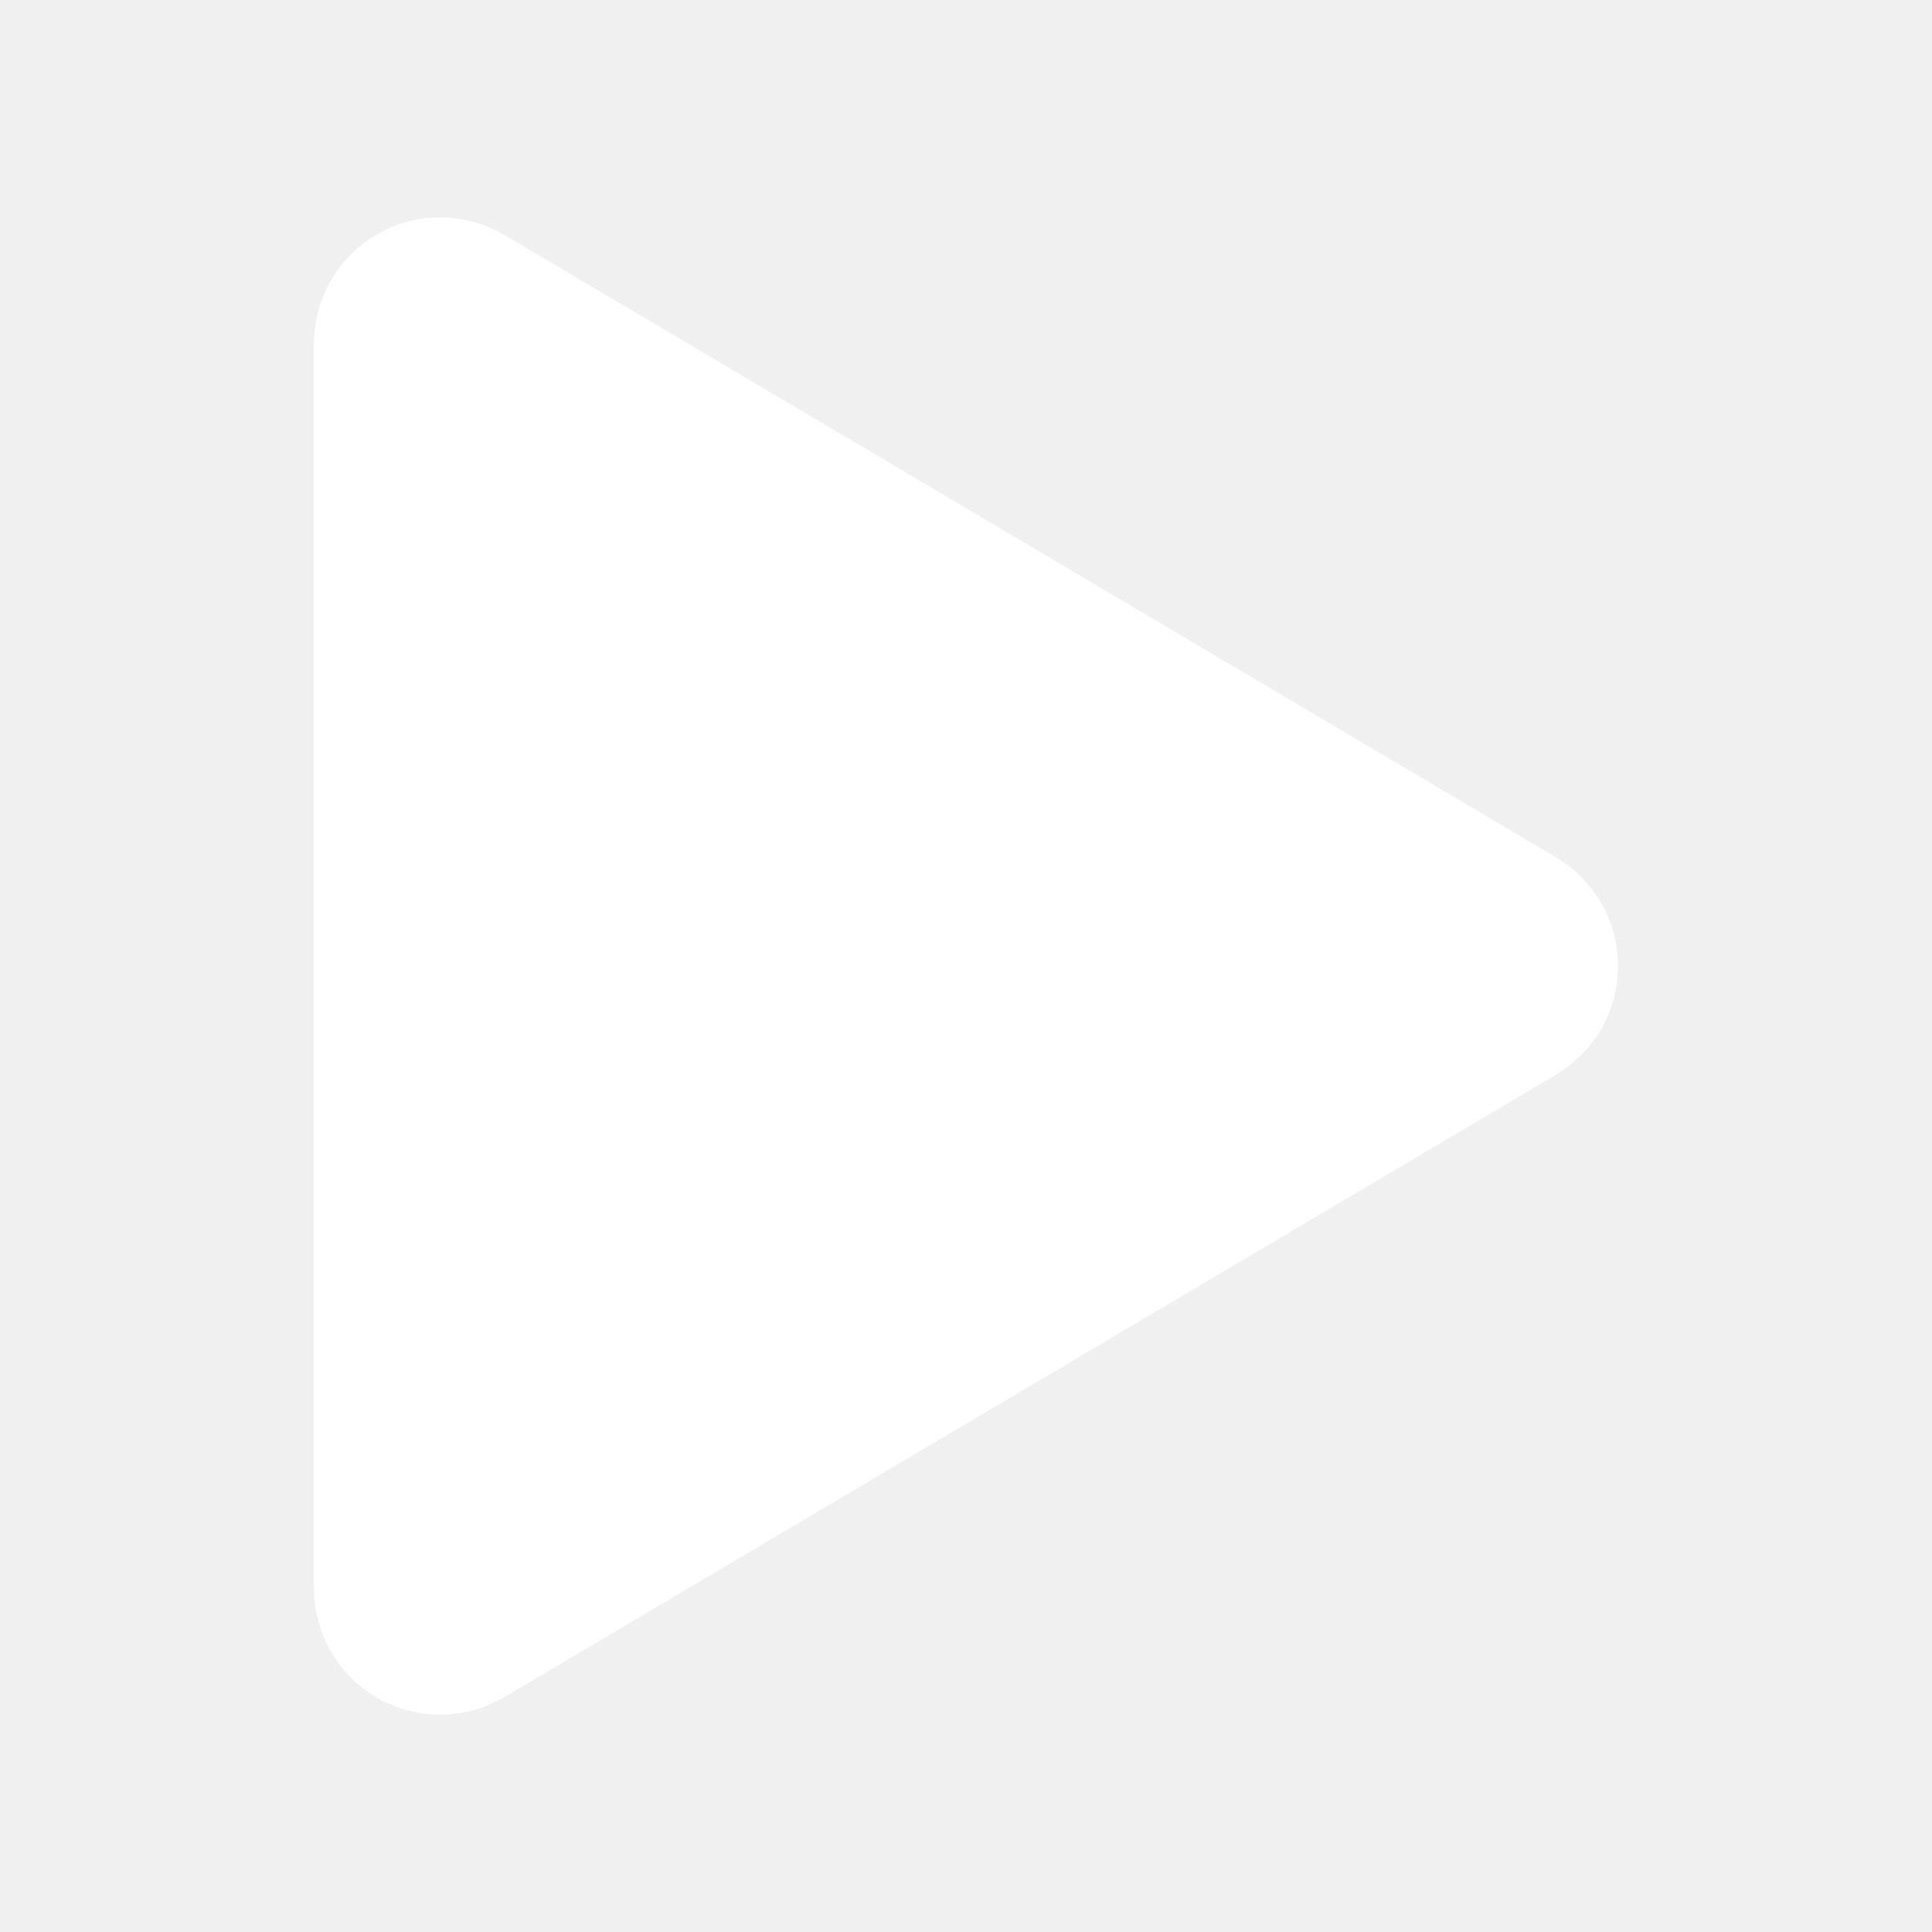
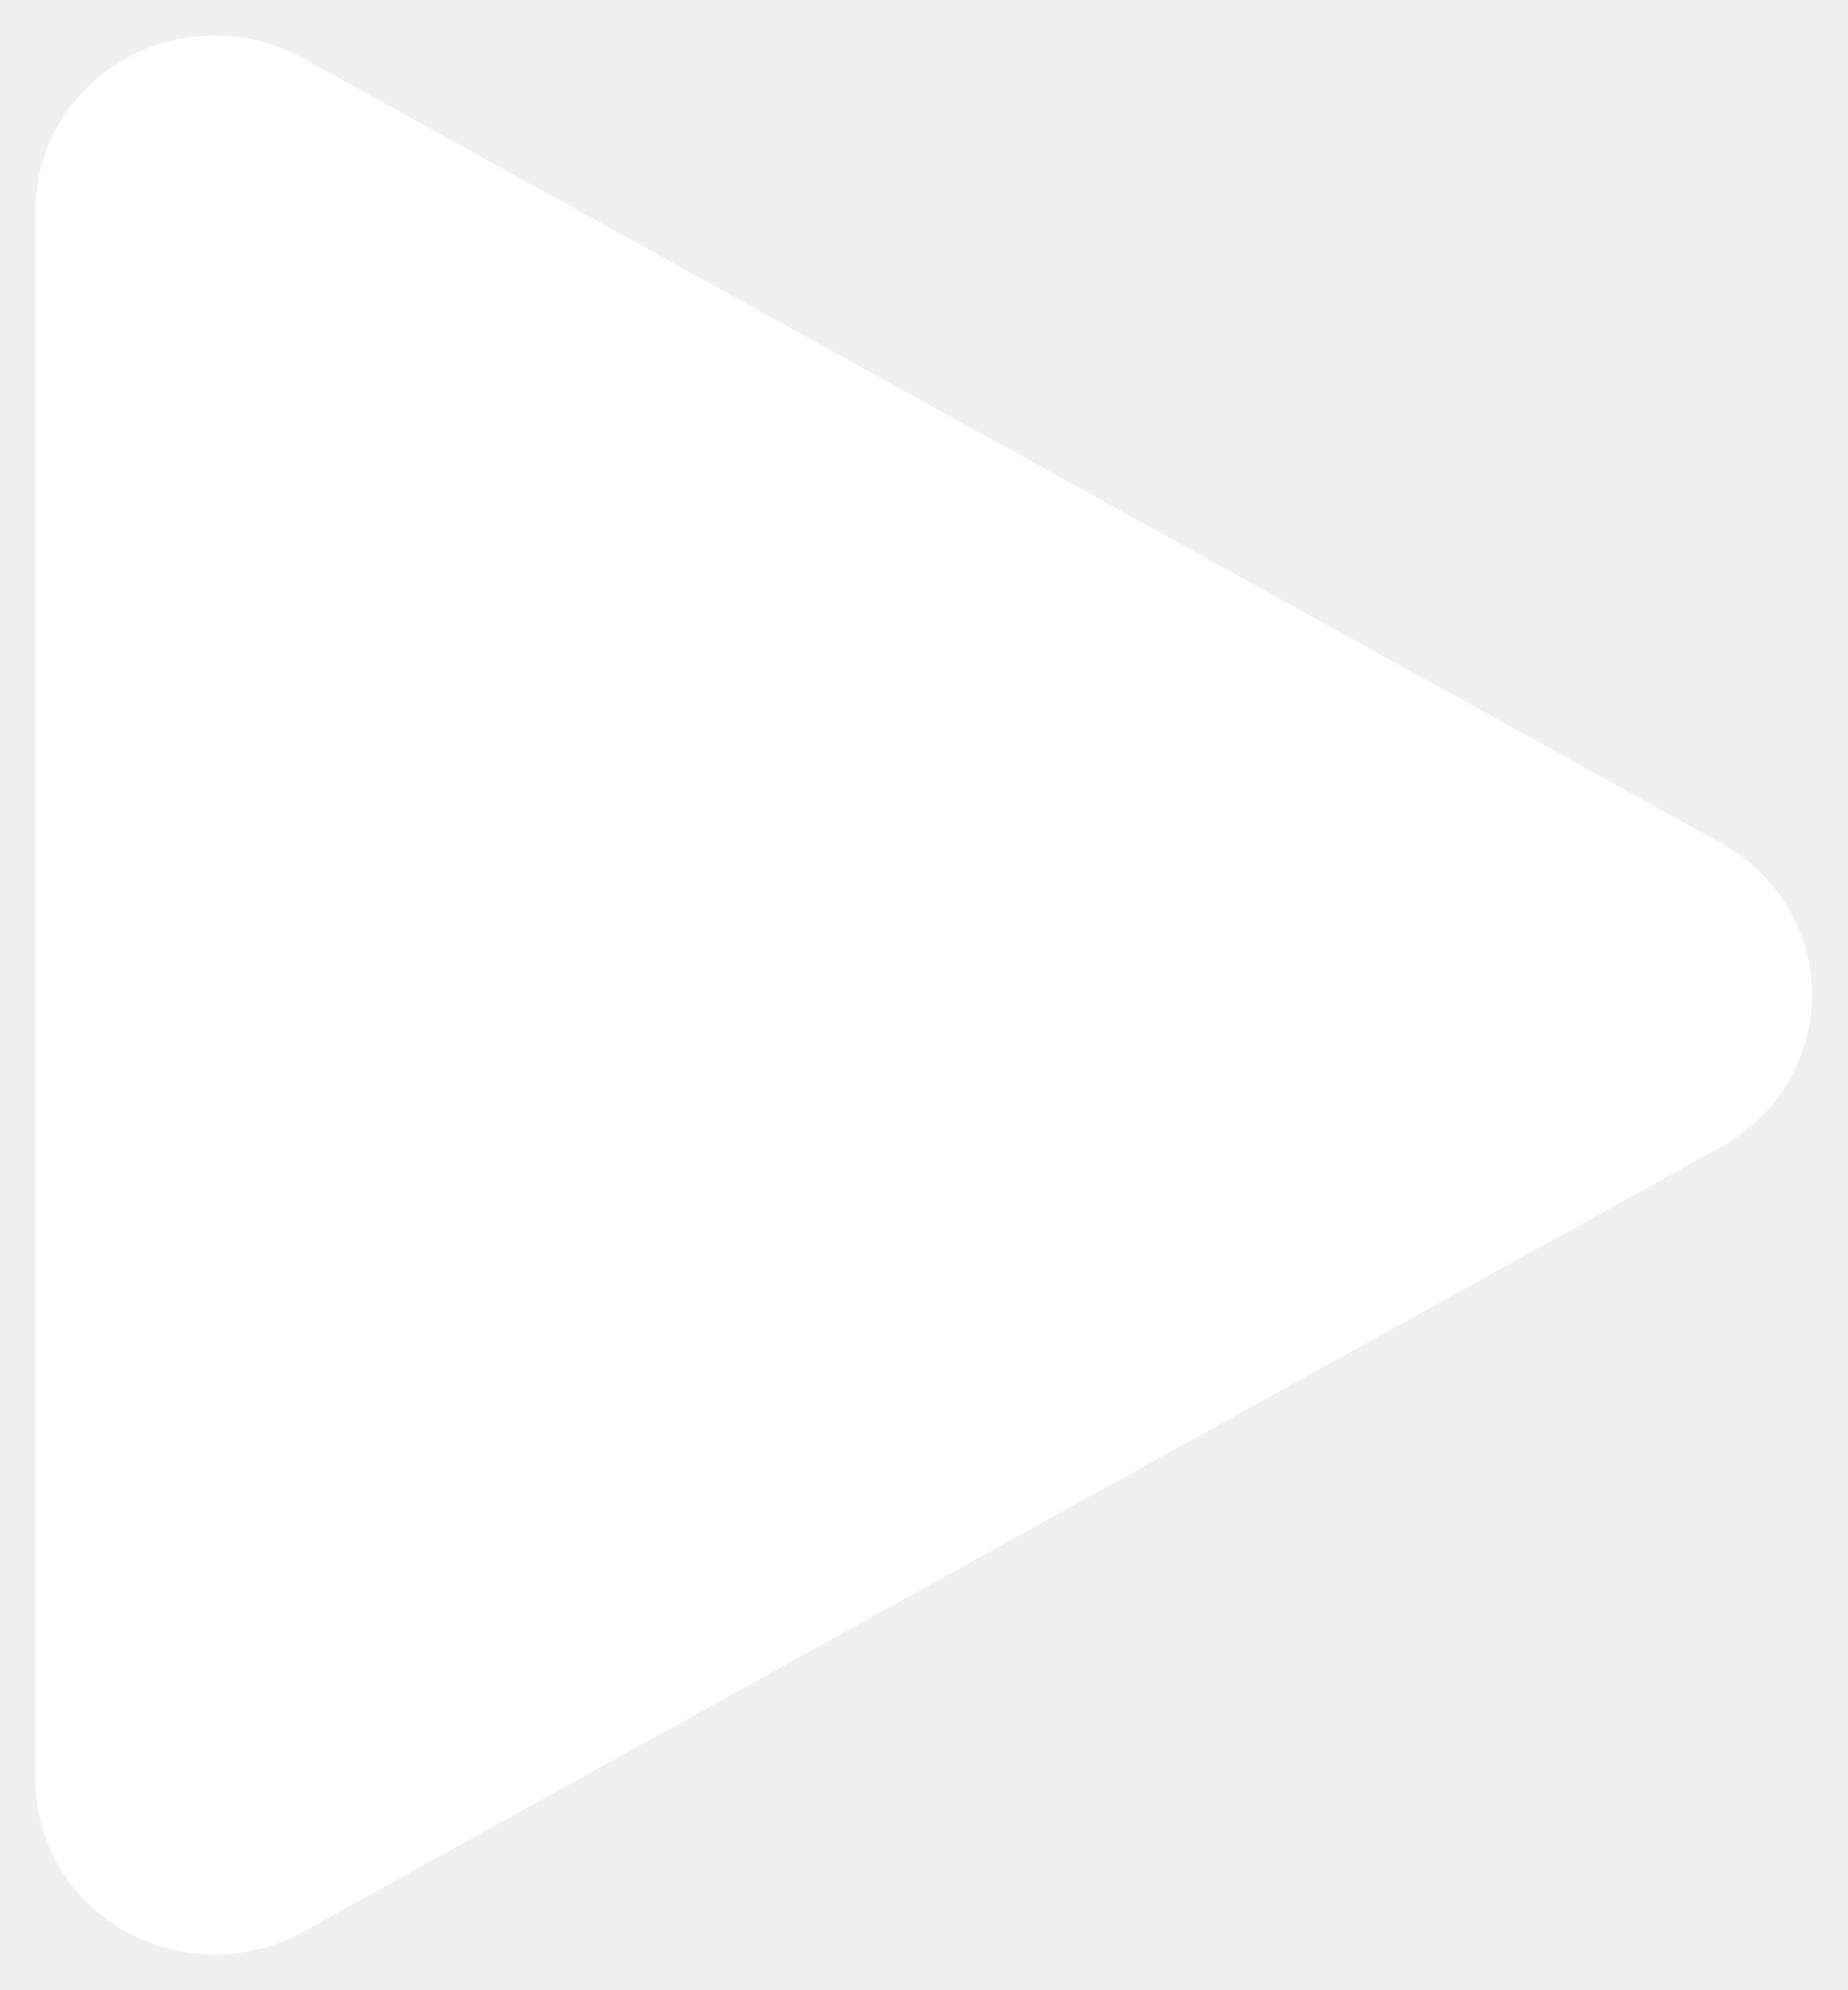
- <svg xmlns="http://www.w3.org/2000/svg" width="20" height="20" viewBox="0 0 20 20" fill="none">
-   <path d="M4.841 3.078C4.757 3.028 4.66 3.001 4.562 3C4.464 2.999 4.367 3.024 4.281 3.073C4.196 3.122 4.125 3.192 4.075 3.277C4.026 3.362 4 3.458 4 3.556V16.444C4 16.542 4.026 16.638 4.075 16.723C4.125 16.808 4.196 16.878 4.281 16.927C4.367 16.976 4.464 17.001 4.562 17C4.66 16.999 4.757 16.972 4.841 16.922L15.727 10.479C15.81 10.429 15.879 10.359 15.927 10.275C15.975 10.191 16 10.097 16 10C16 9.903 15.975 9.809 15.927 9.725C15.879 9.641 15.81 9.571 15.727 9.521L4.841 3.078Z" fill="white" stroke="white" stroke-width="1.5" stroke-linecap="round" stroke-linejoin="round" />
+ <svg xmlns="http://www.w3.org/2000/svg" width="13" height="14" viewBox="0 0 13 14" fill="none">
+   <path d="M1.771 1.067C1.694 1.024 1.605 1.001 1.515 1C1.425 0.999 1.336 1.021 1.258 1.063C1.18 1.104 1.115 1.164 1.069 1.237C1.024 1.31 1 1.393 1 1.477V12.523C1 12.607 1.024 12.69 1.069 12.763C1.115 12.835 1.18 12.896 1.258 12.938C1.336 12.979 1.425 13.001 1.515 13C1.605 12.999 1.694 12.976 1.771 12.933L11.75 7.41C11.826 7.368 11.889 7.308 11.933 7.236C11.977 7.164 12 7.083 12 7C12 6.917 11.977 6.836 11.933 6.764C11.889 6.692 11.826 6.632 11.75 6.59L1.771 1.067Z" fill="white" stroke="white" stroke-width="1.5" stroke-linecap="round" stroke-linejoin="round" />
</svg>
